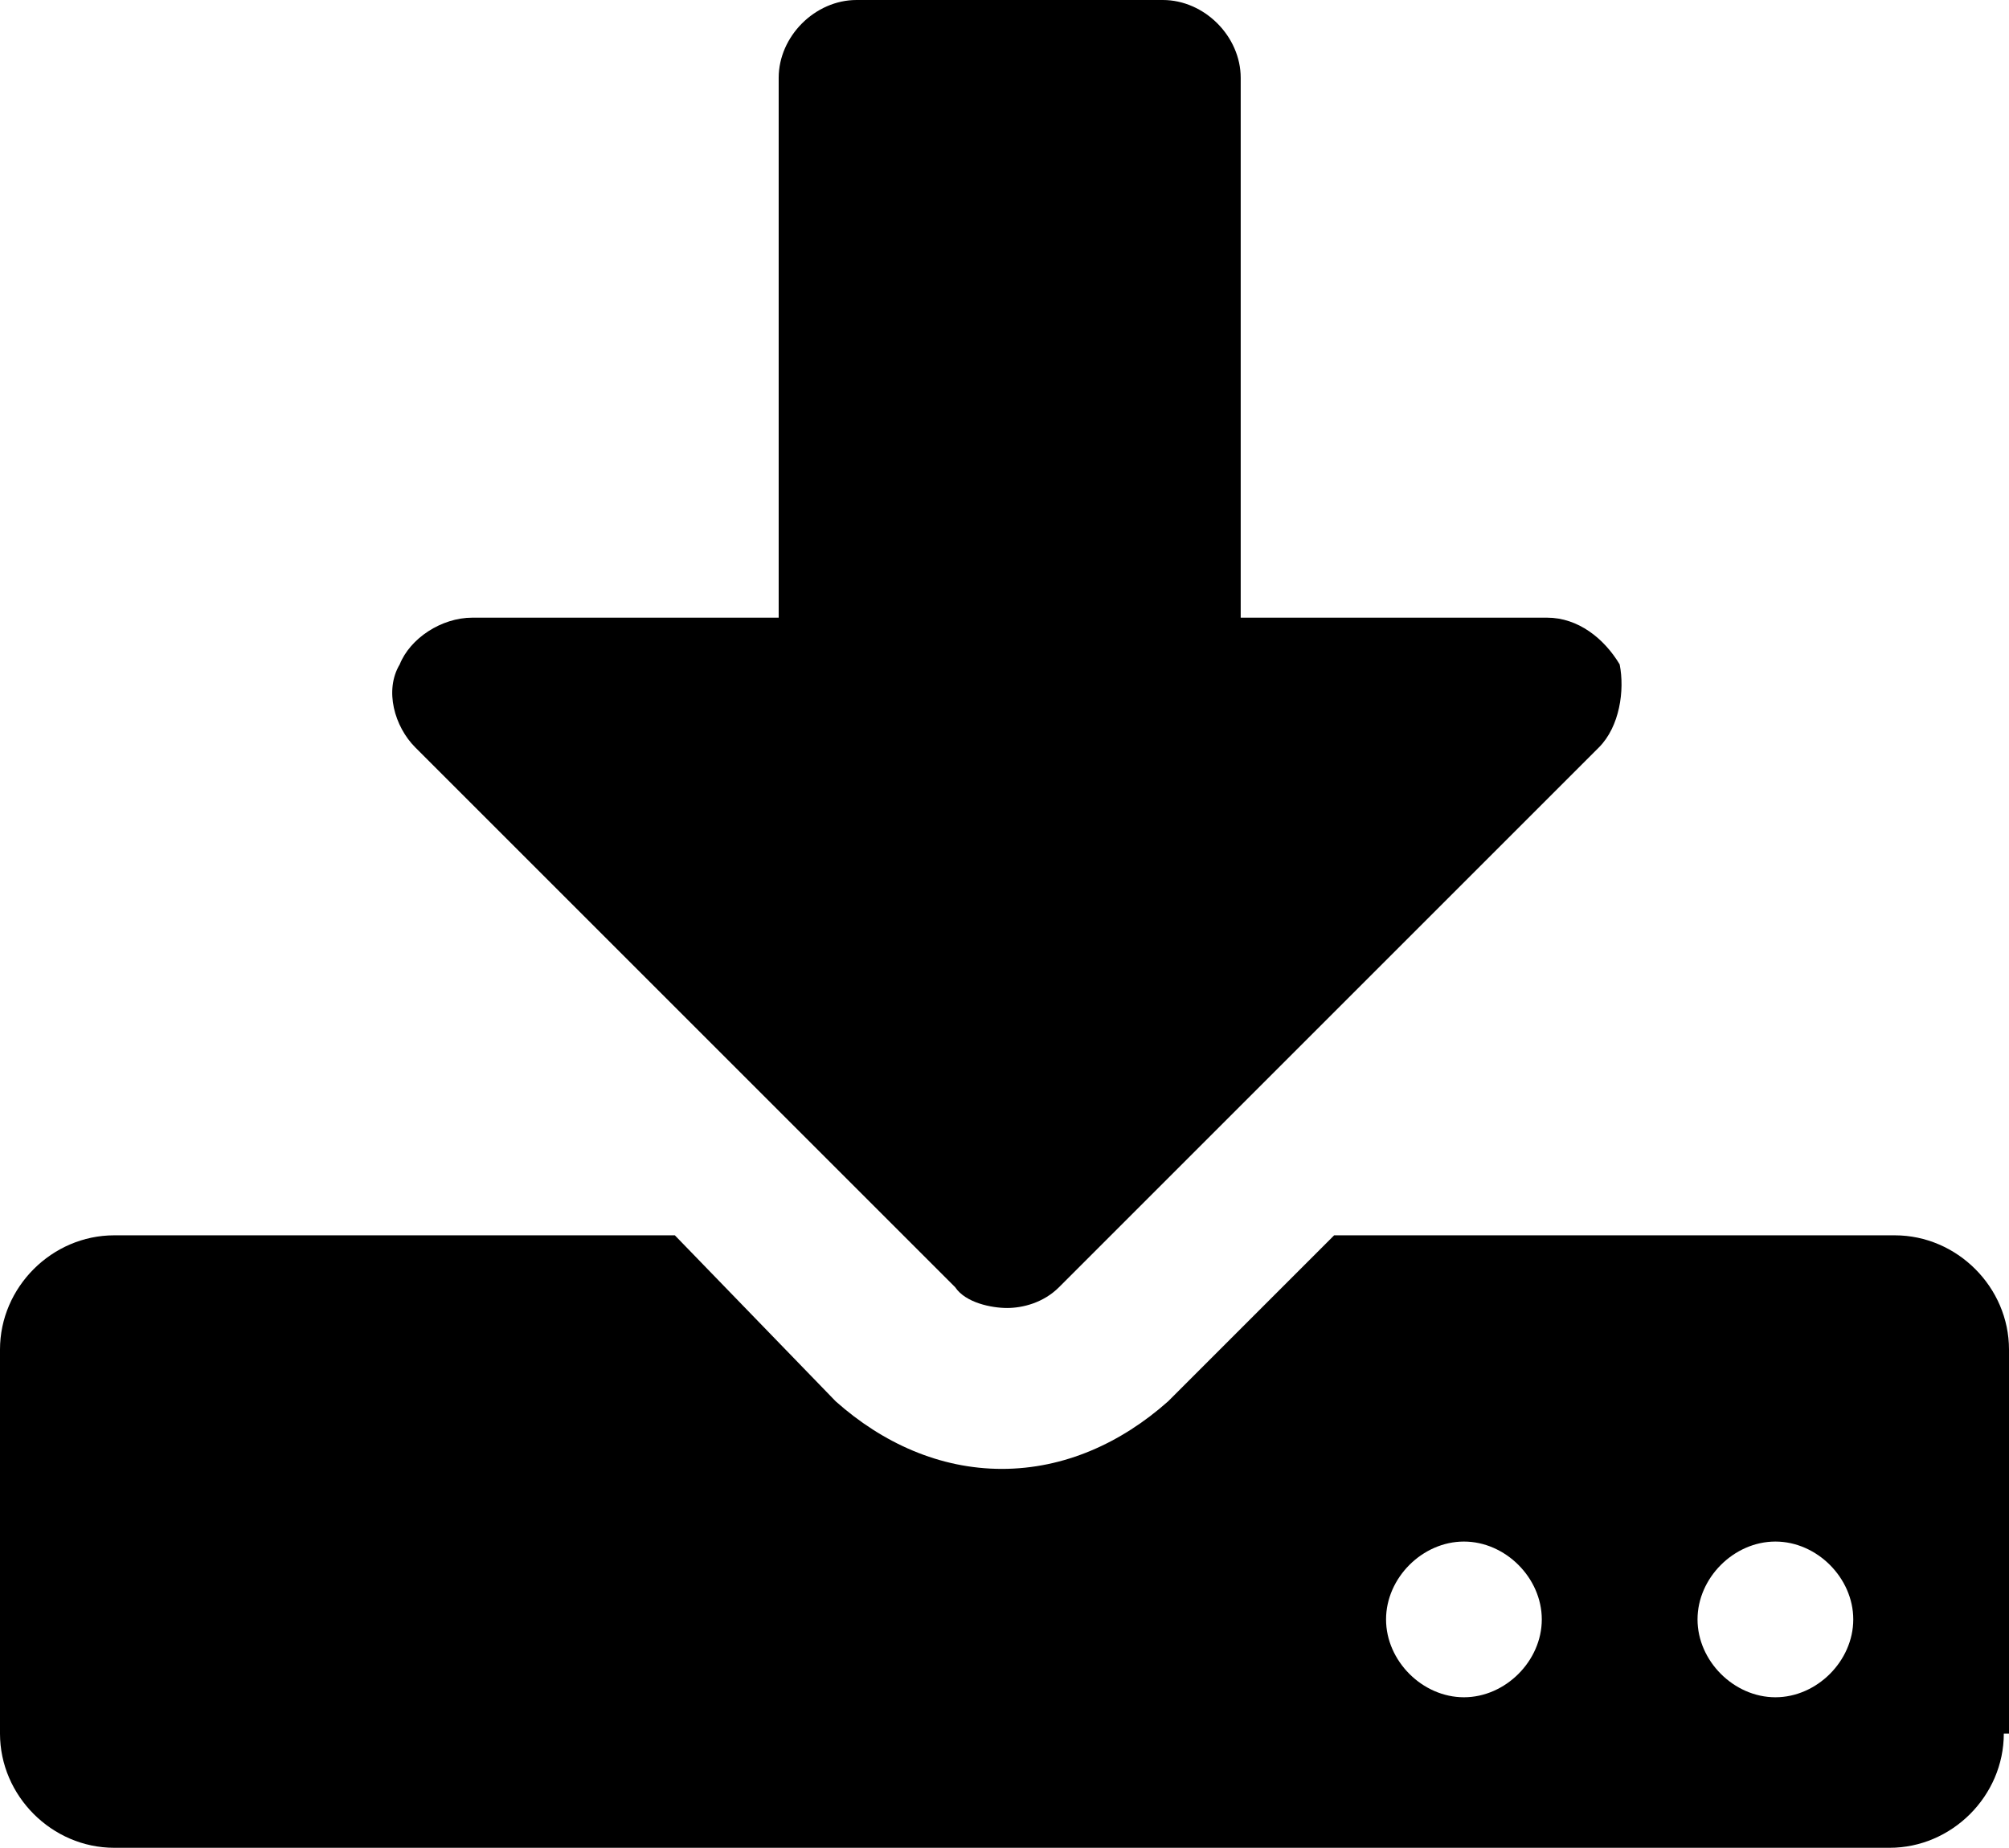
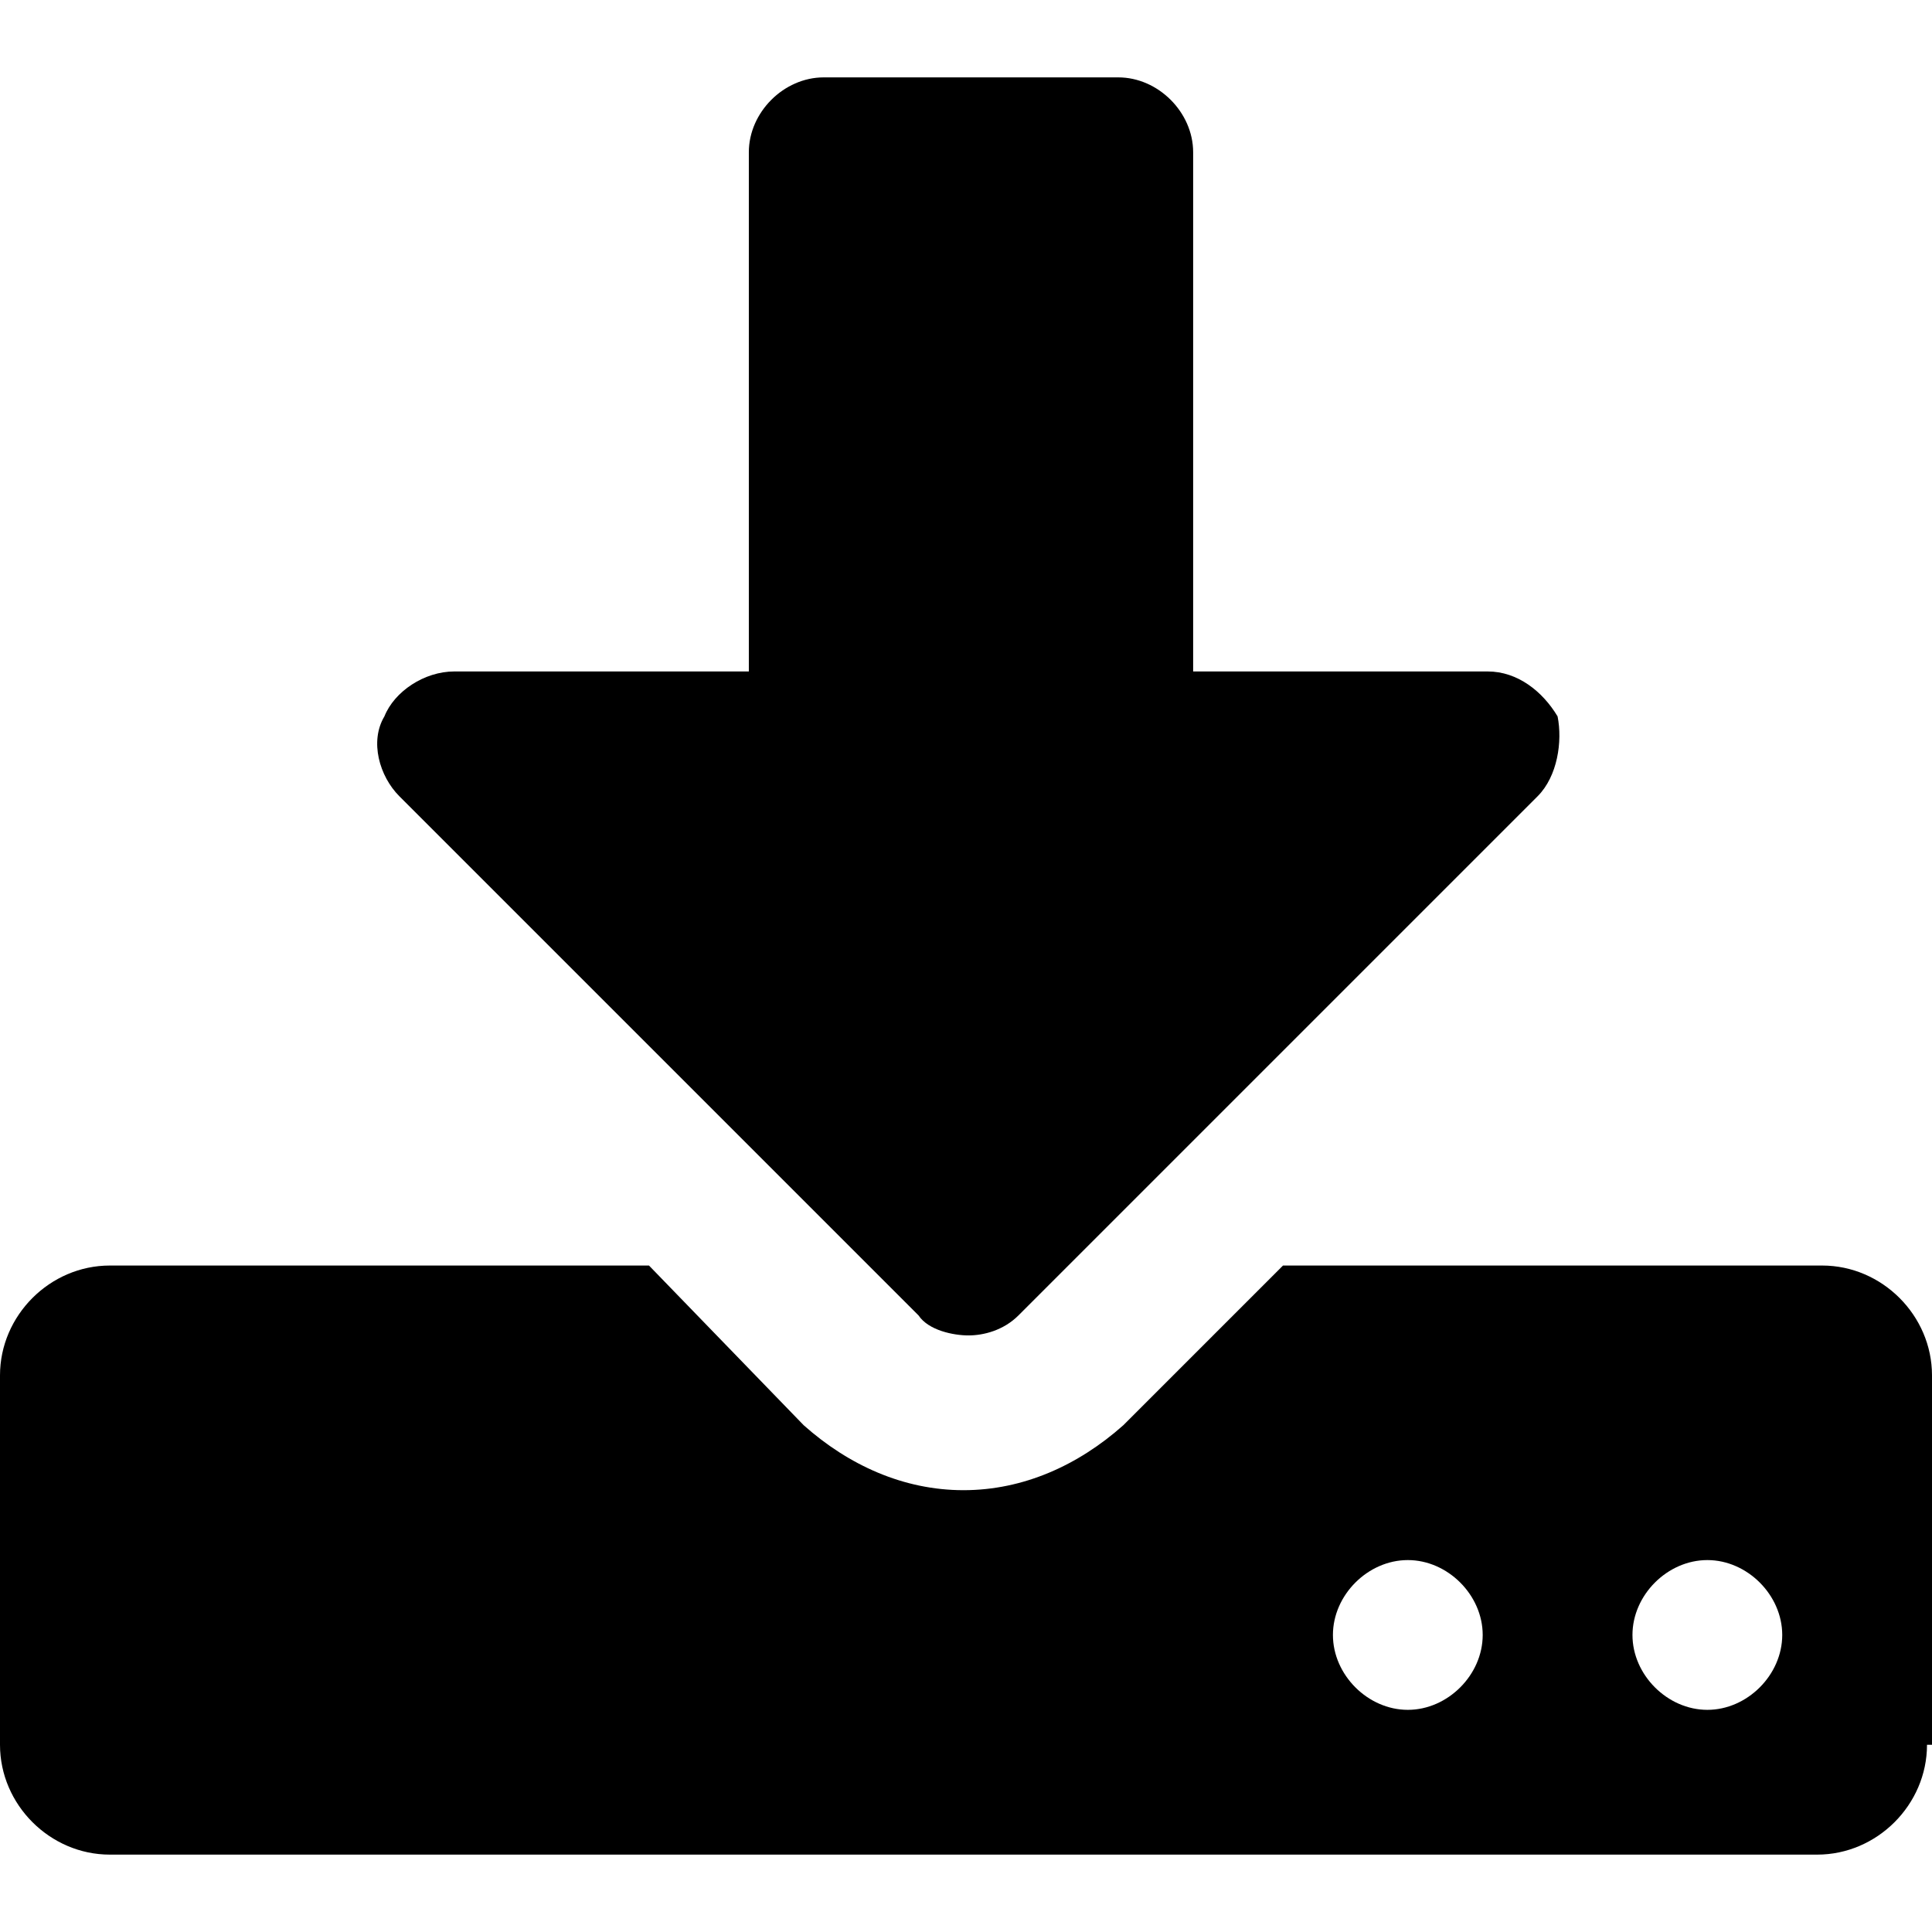
- <svg xmlns="http://www.w3.org/2000/svg" version="1.1" id="Capa_1" x="0px" y="0px" viewBox="354.4 307 38.7 35.6" style="enable-background:new 354.4 307 38.7 35.6;" xml:space="preserve">
+ <svg xmlns="http://www.w3.org/2000/svg" version="1.1" id="Capa_1" x="0px" y="0px" width="14" height="14" viewBox="354.4 307 38.7 35.6" style="enable-background:new 354.4 307 38.7 35.6;" xml:space="preserve">
  <g id="XMLID_2_">
    <path id="XMLID_3_" d="M393,340.4c0,1.2-1,2.2-2.2,2.2h-34.2c-1.2,0-2.2-1-2.2-2.2V333c0-1.2,1-2.2,2.2-2.2h10.8l3.1,3.2   c0.9,0.8,2,1.3,3.2,1.3s2.3-0.5,3.2-1.3l3.2-3.2h10.8c1.2,0,2.2,1,2.2,2.2v7.4H393z M385.2,321.4l-10.4,10.4   c-0.3,0.3-0.7,0.4-1,0.4s-0.8-0.1-1-0.4l-10.4-10.4c-0.4-0.4-0.6-1.1-0.3-1.6c0.2-0.5,0.8-0.9,1.4-0.9h5.9v-10.4   c0-0.8,0.7-1.5,1.5-1.5h5.9c0.8,0,1.5,0.7,1.5,1.5v10.4h5.9c0.6,0,1.1,0.4,1.4,0.9C385.7,320.3,385.6,321,385.2,321.4z    M382.6,336.7c-0.8,0-1.5,0.7-1.5,1.5s0.7,1.5,1.5,1.5s1.5-0.7,1.5-1.5S383.4,336.7,382.6,336.7z M388.6,336.7   c-0.8,0-1.5,0.7-1.5,1.5s0.7,1.5,1.5,1.5s1.5-0.7,1.5-1.5S389.4,336.7,388.6,336.7z" />
  </g>
</svg>
